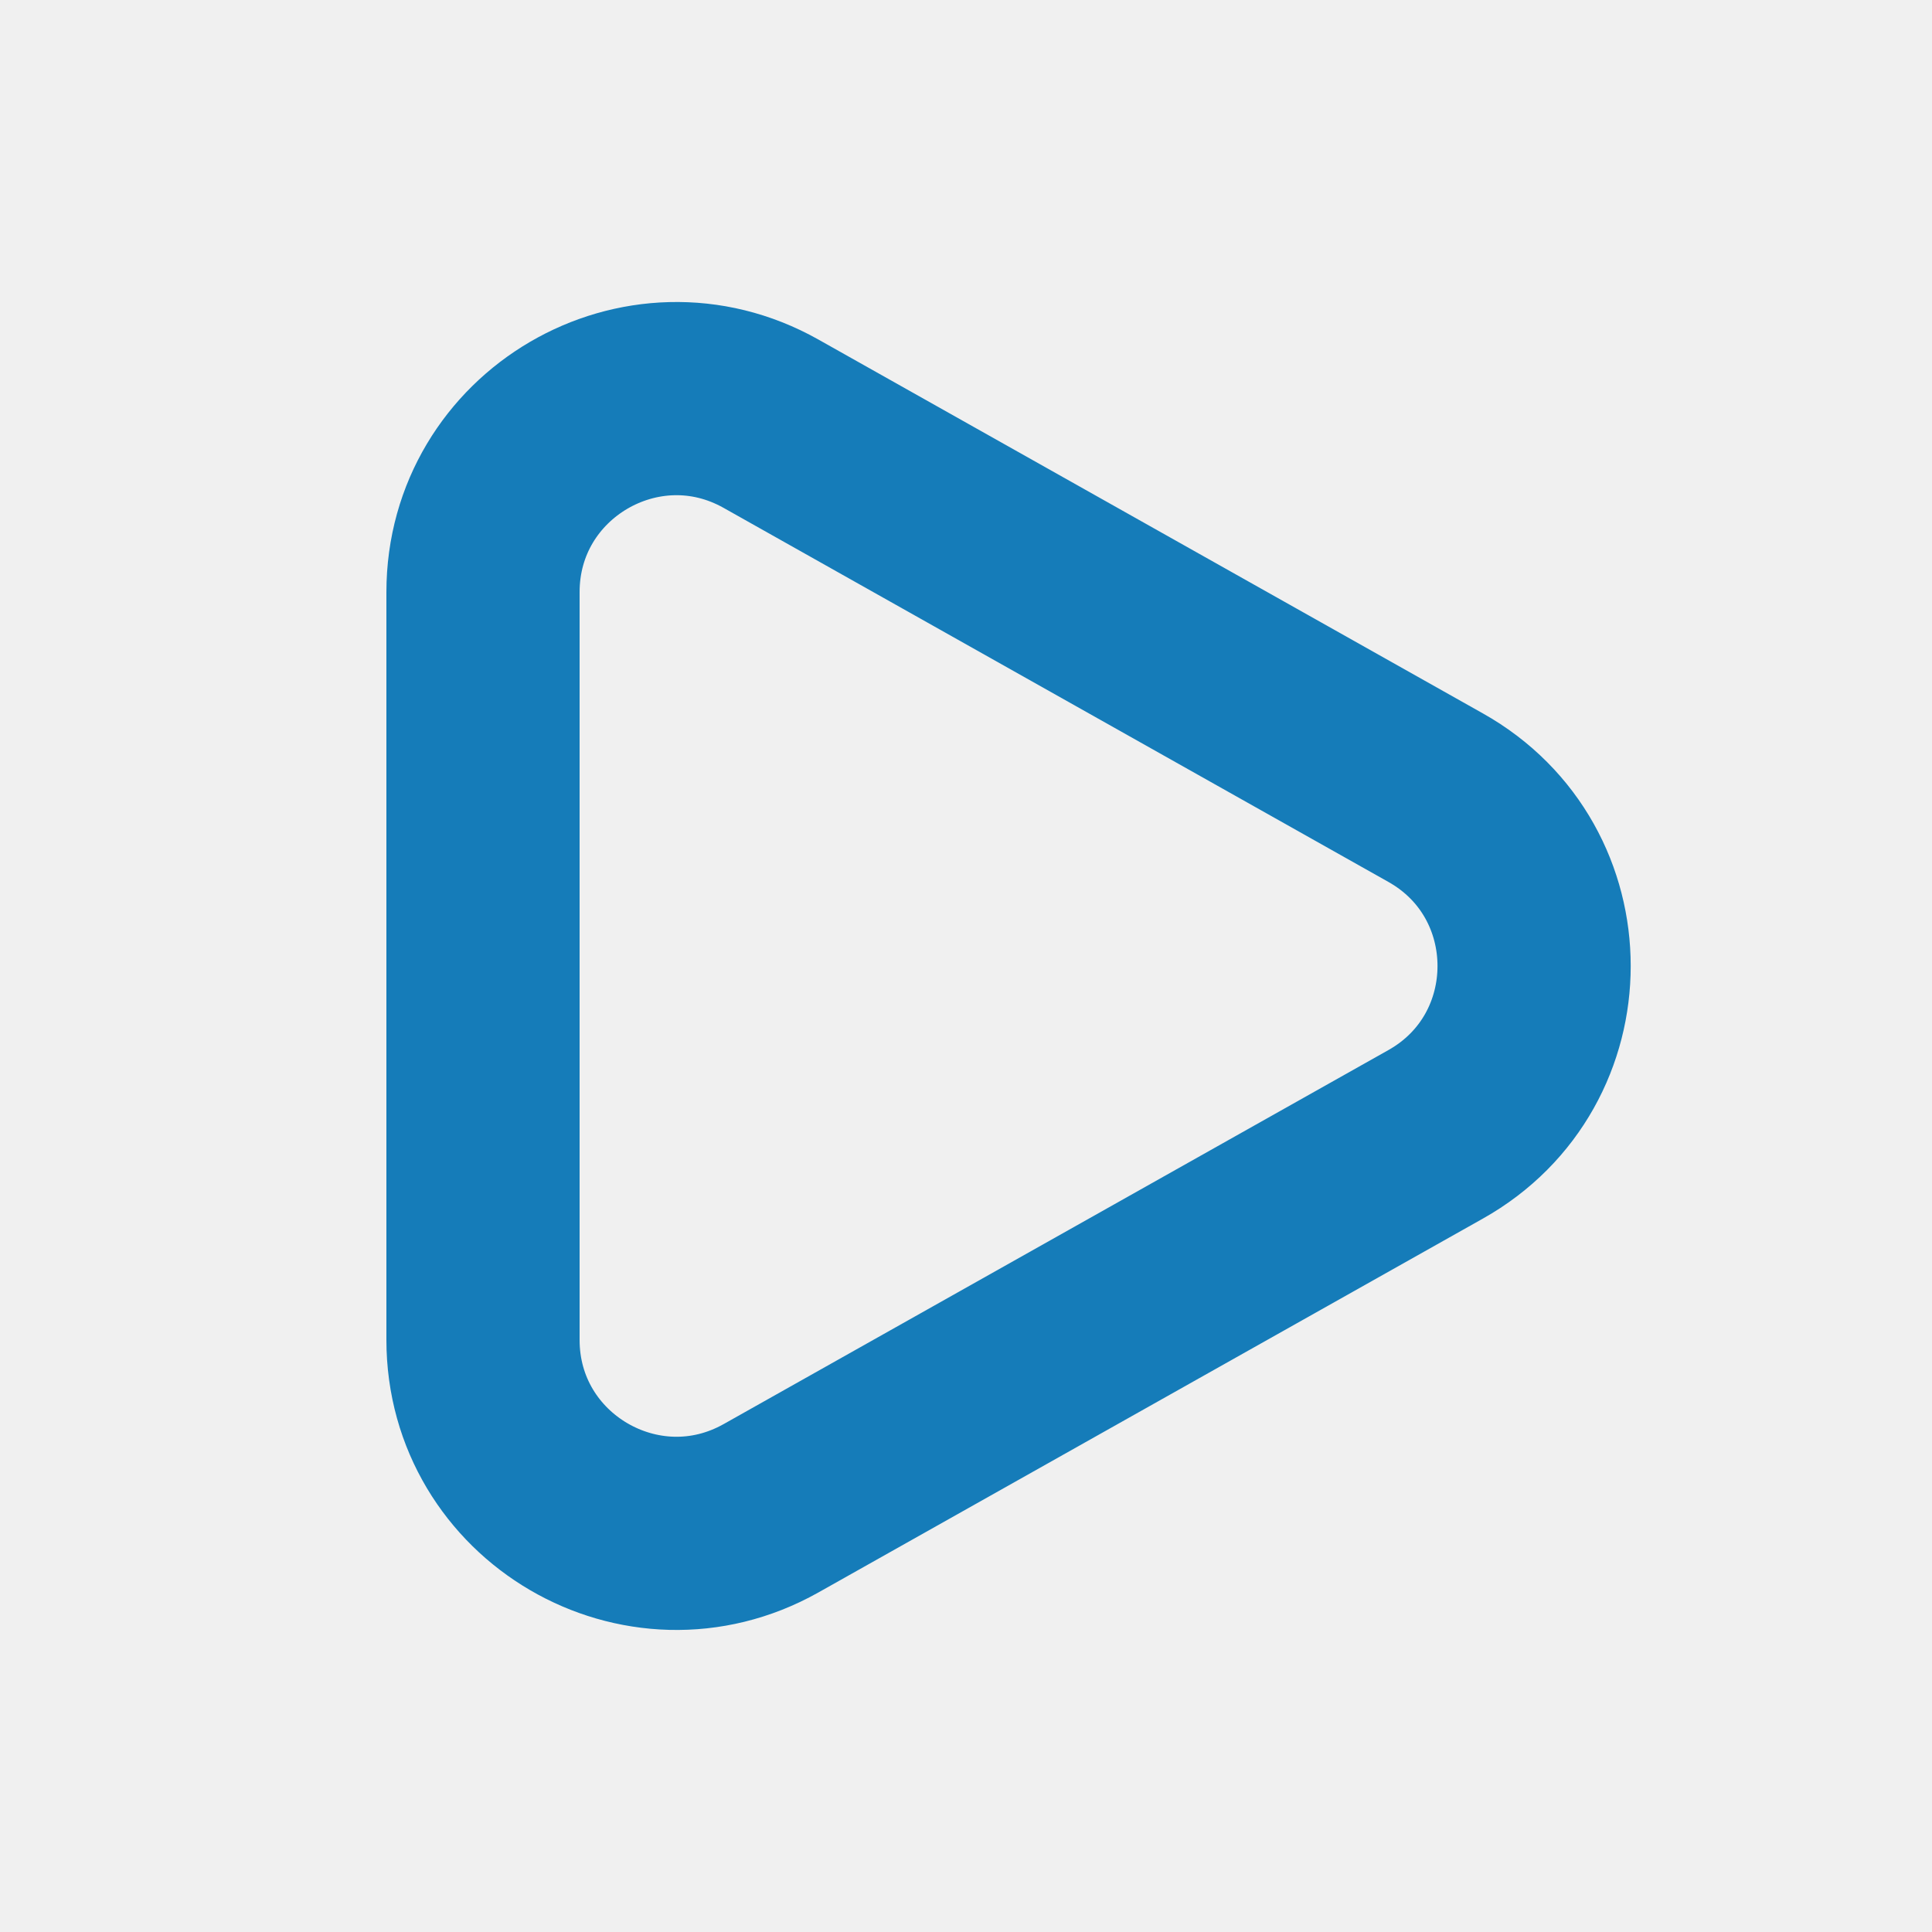
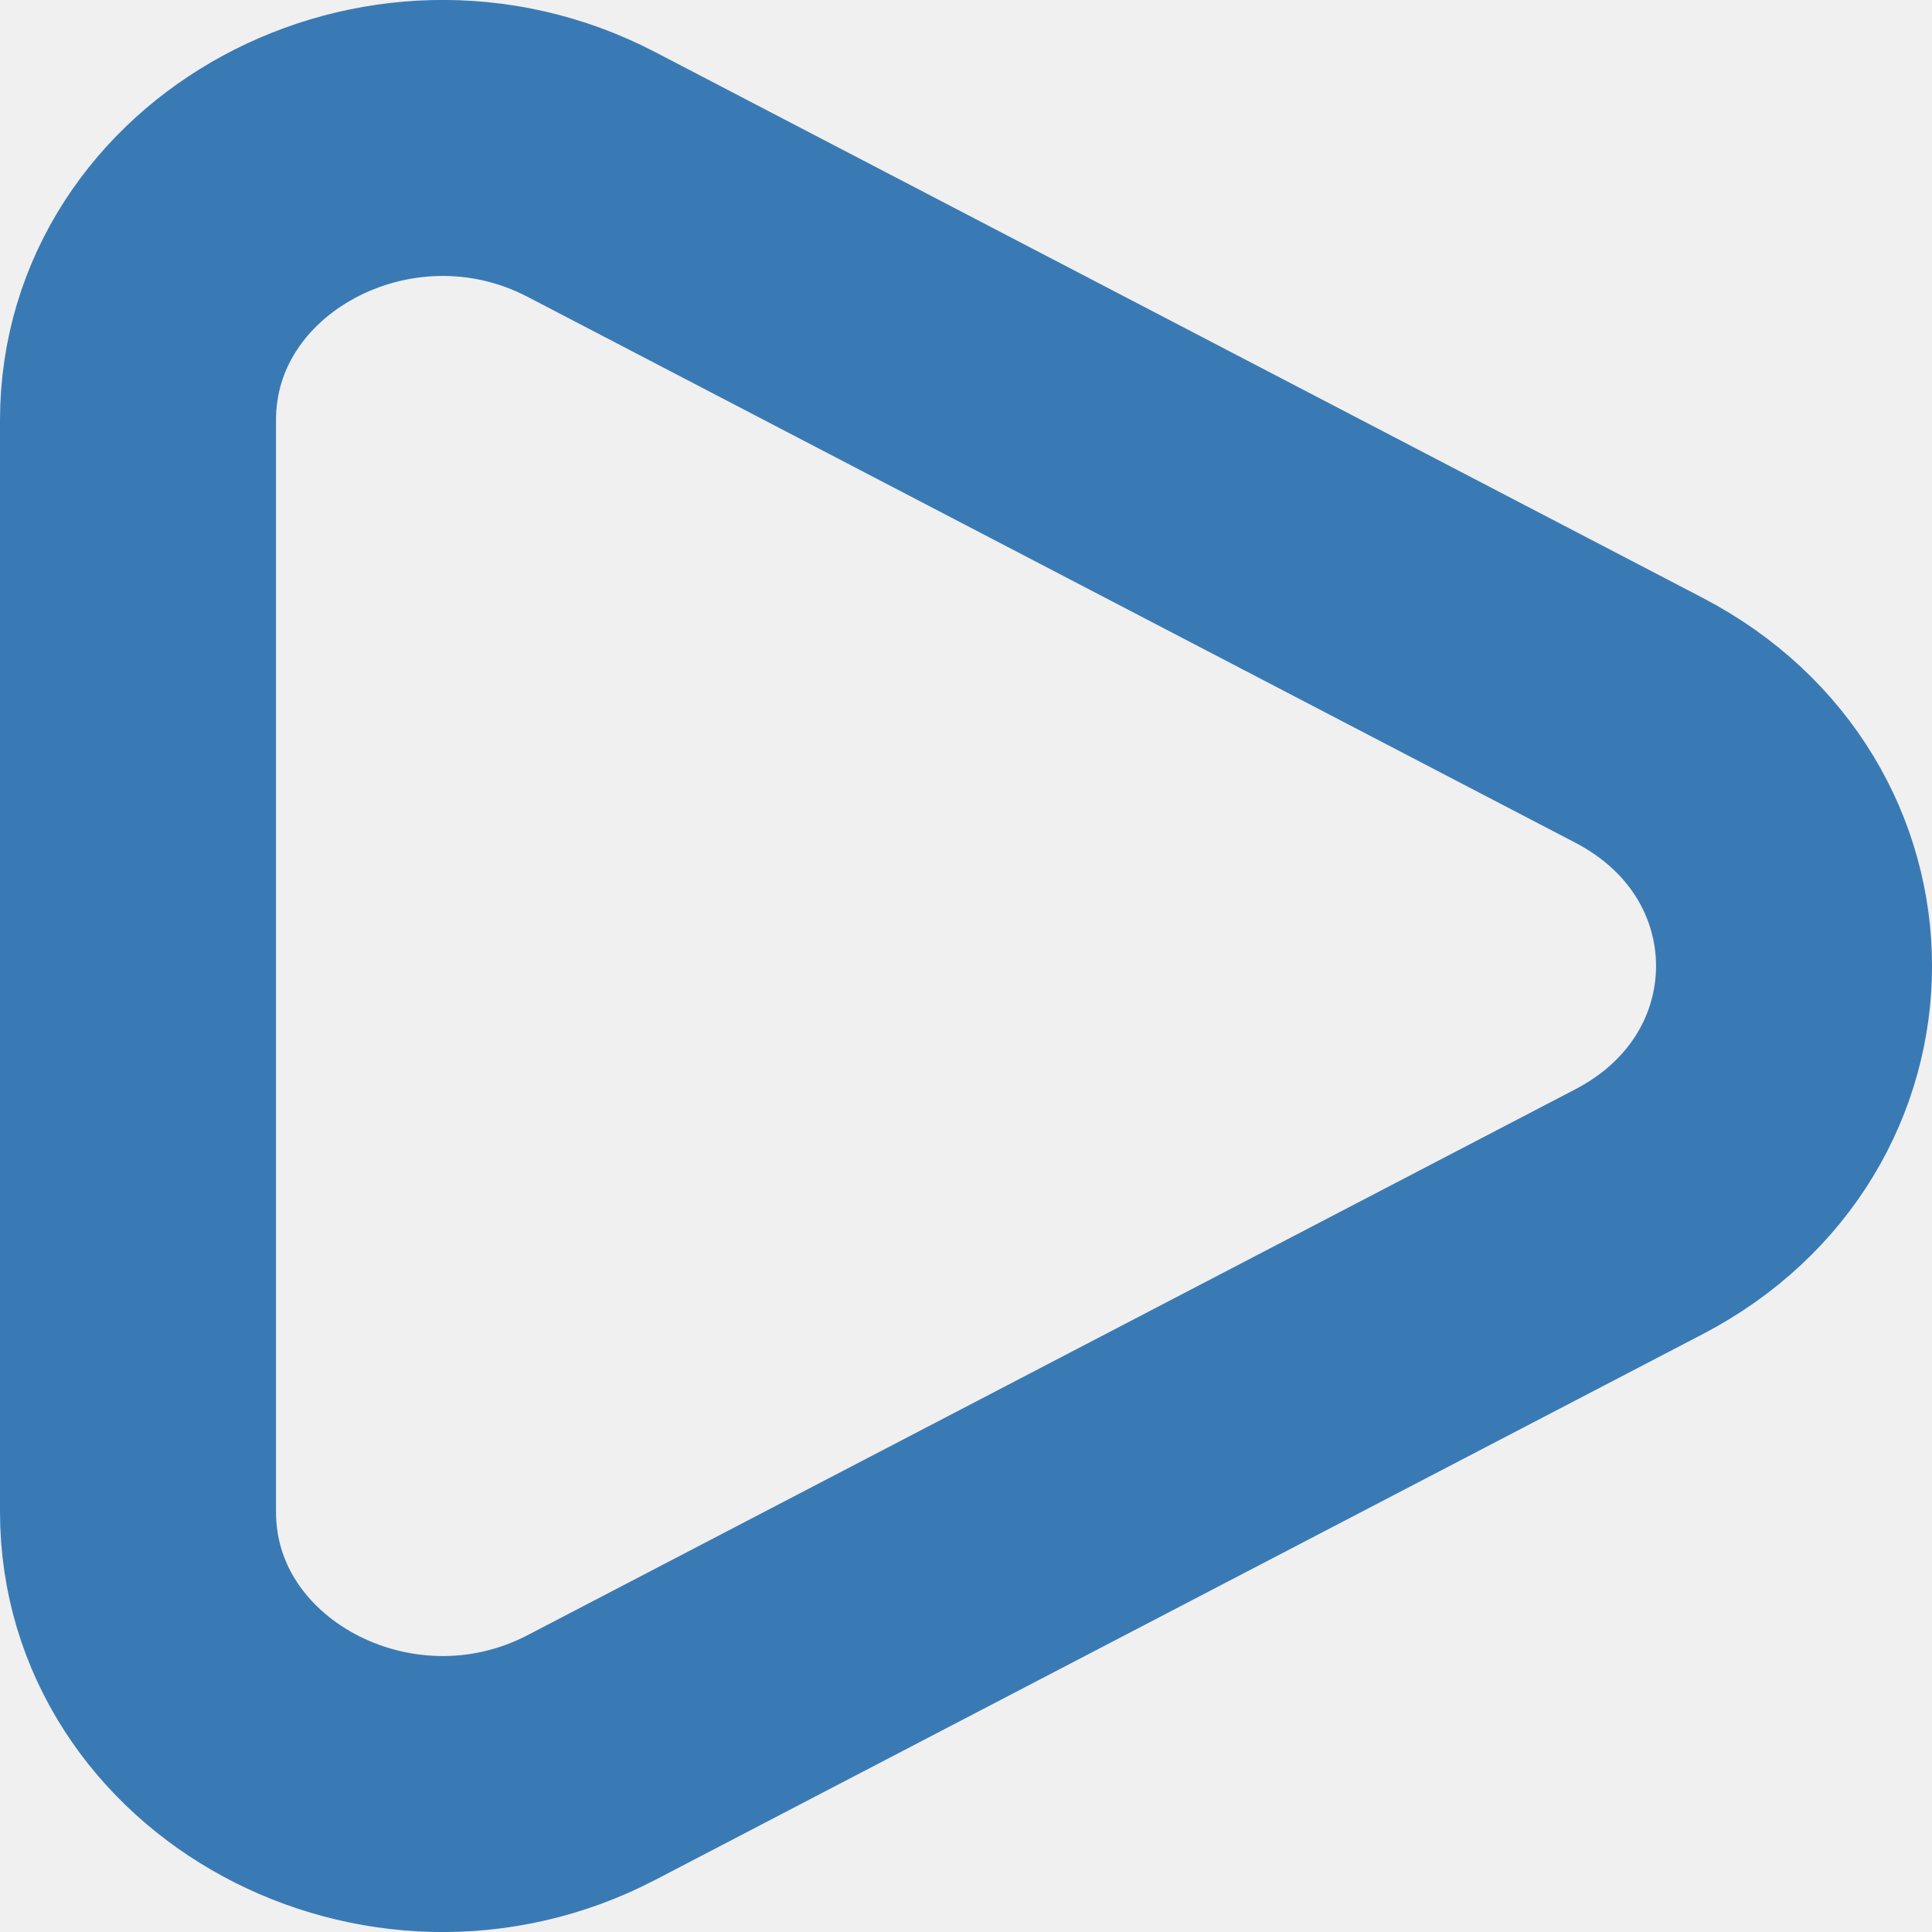
- <svg xmlns="http://www.w3.org/2000/svg" width="20" height="20" viewBox="0 0 20 20" fill="none">
-   <path d="M5 13.87V6.13C5 4.6 6.647 3.636 7.981 4.386L14.861 8.257C16.221 9.021 16.221 10.979 14.861 11.743L7.981 15.614C6.647 16.363 5 15.4 5 13.87Z" stroke="#157CB9" stroke-width="2" />
+ <svg xmlns="http://www.w3.org/2000/svg" width="14" height="14" viewBox="0 0 14 14" fill="none">
+   <g clip-path="url(#clip0_699_156)">
+     <path d="M1 10.954V3.046C1 1.483 2.817 0.499 4.287 1.265L11.876 5.219C13.375 6 13.375 8 11.876 8.781L4.287 12.735C2.817 13.501 1 12.517 1 10.954Z" stroke="#3A7AB4" stroke-width="2" />
+   </g>
+   <defs>
+     <clipPath id="clip0_699_156">
+       <rect width="14" height="14" fill="white" />
+     </clipPath>
+   </defs>
</svg>
